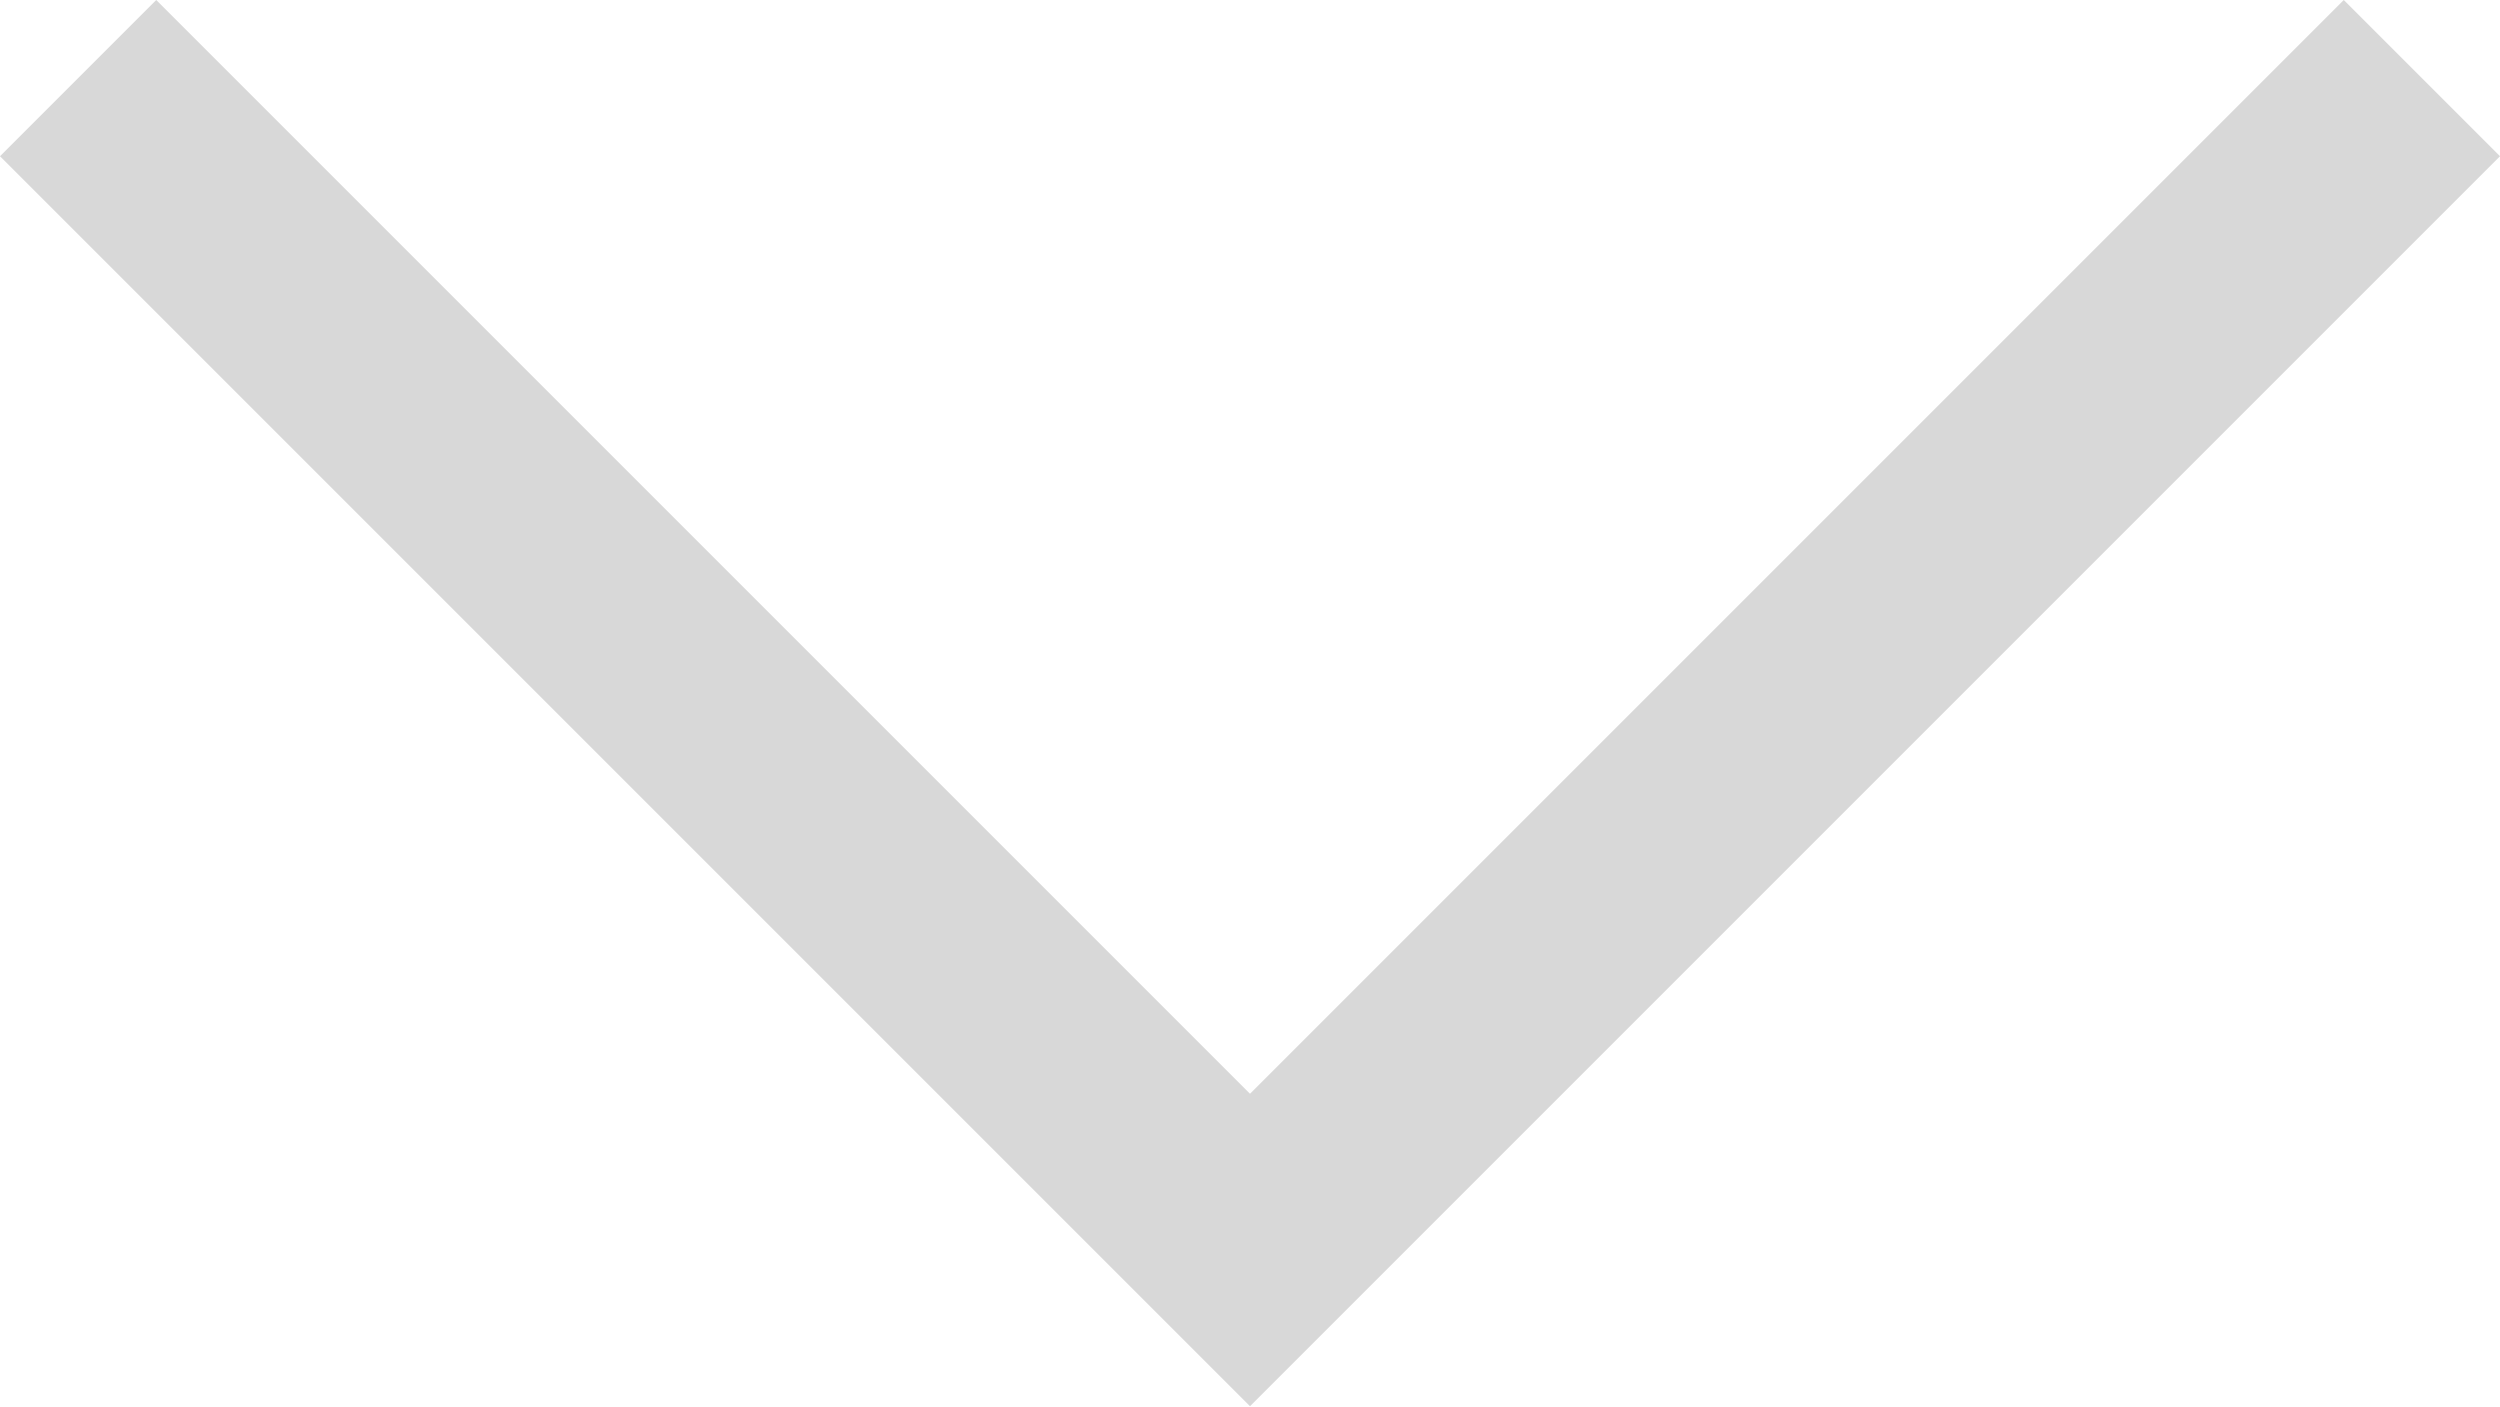
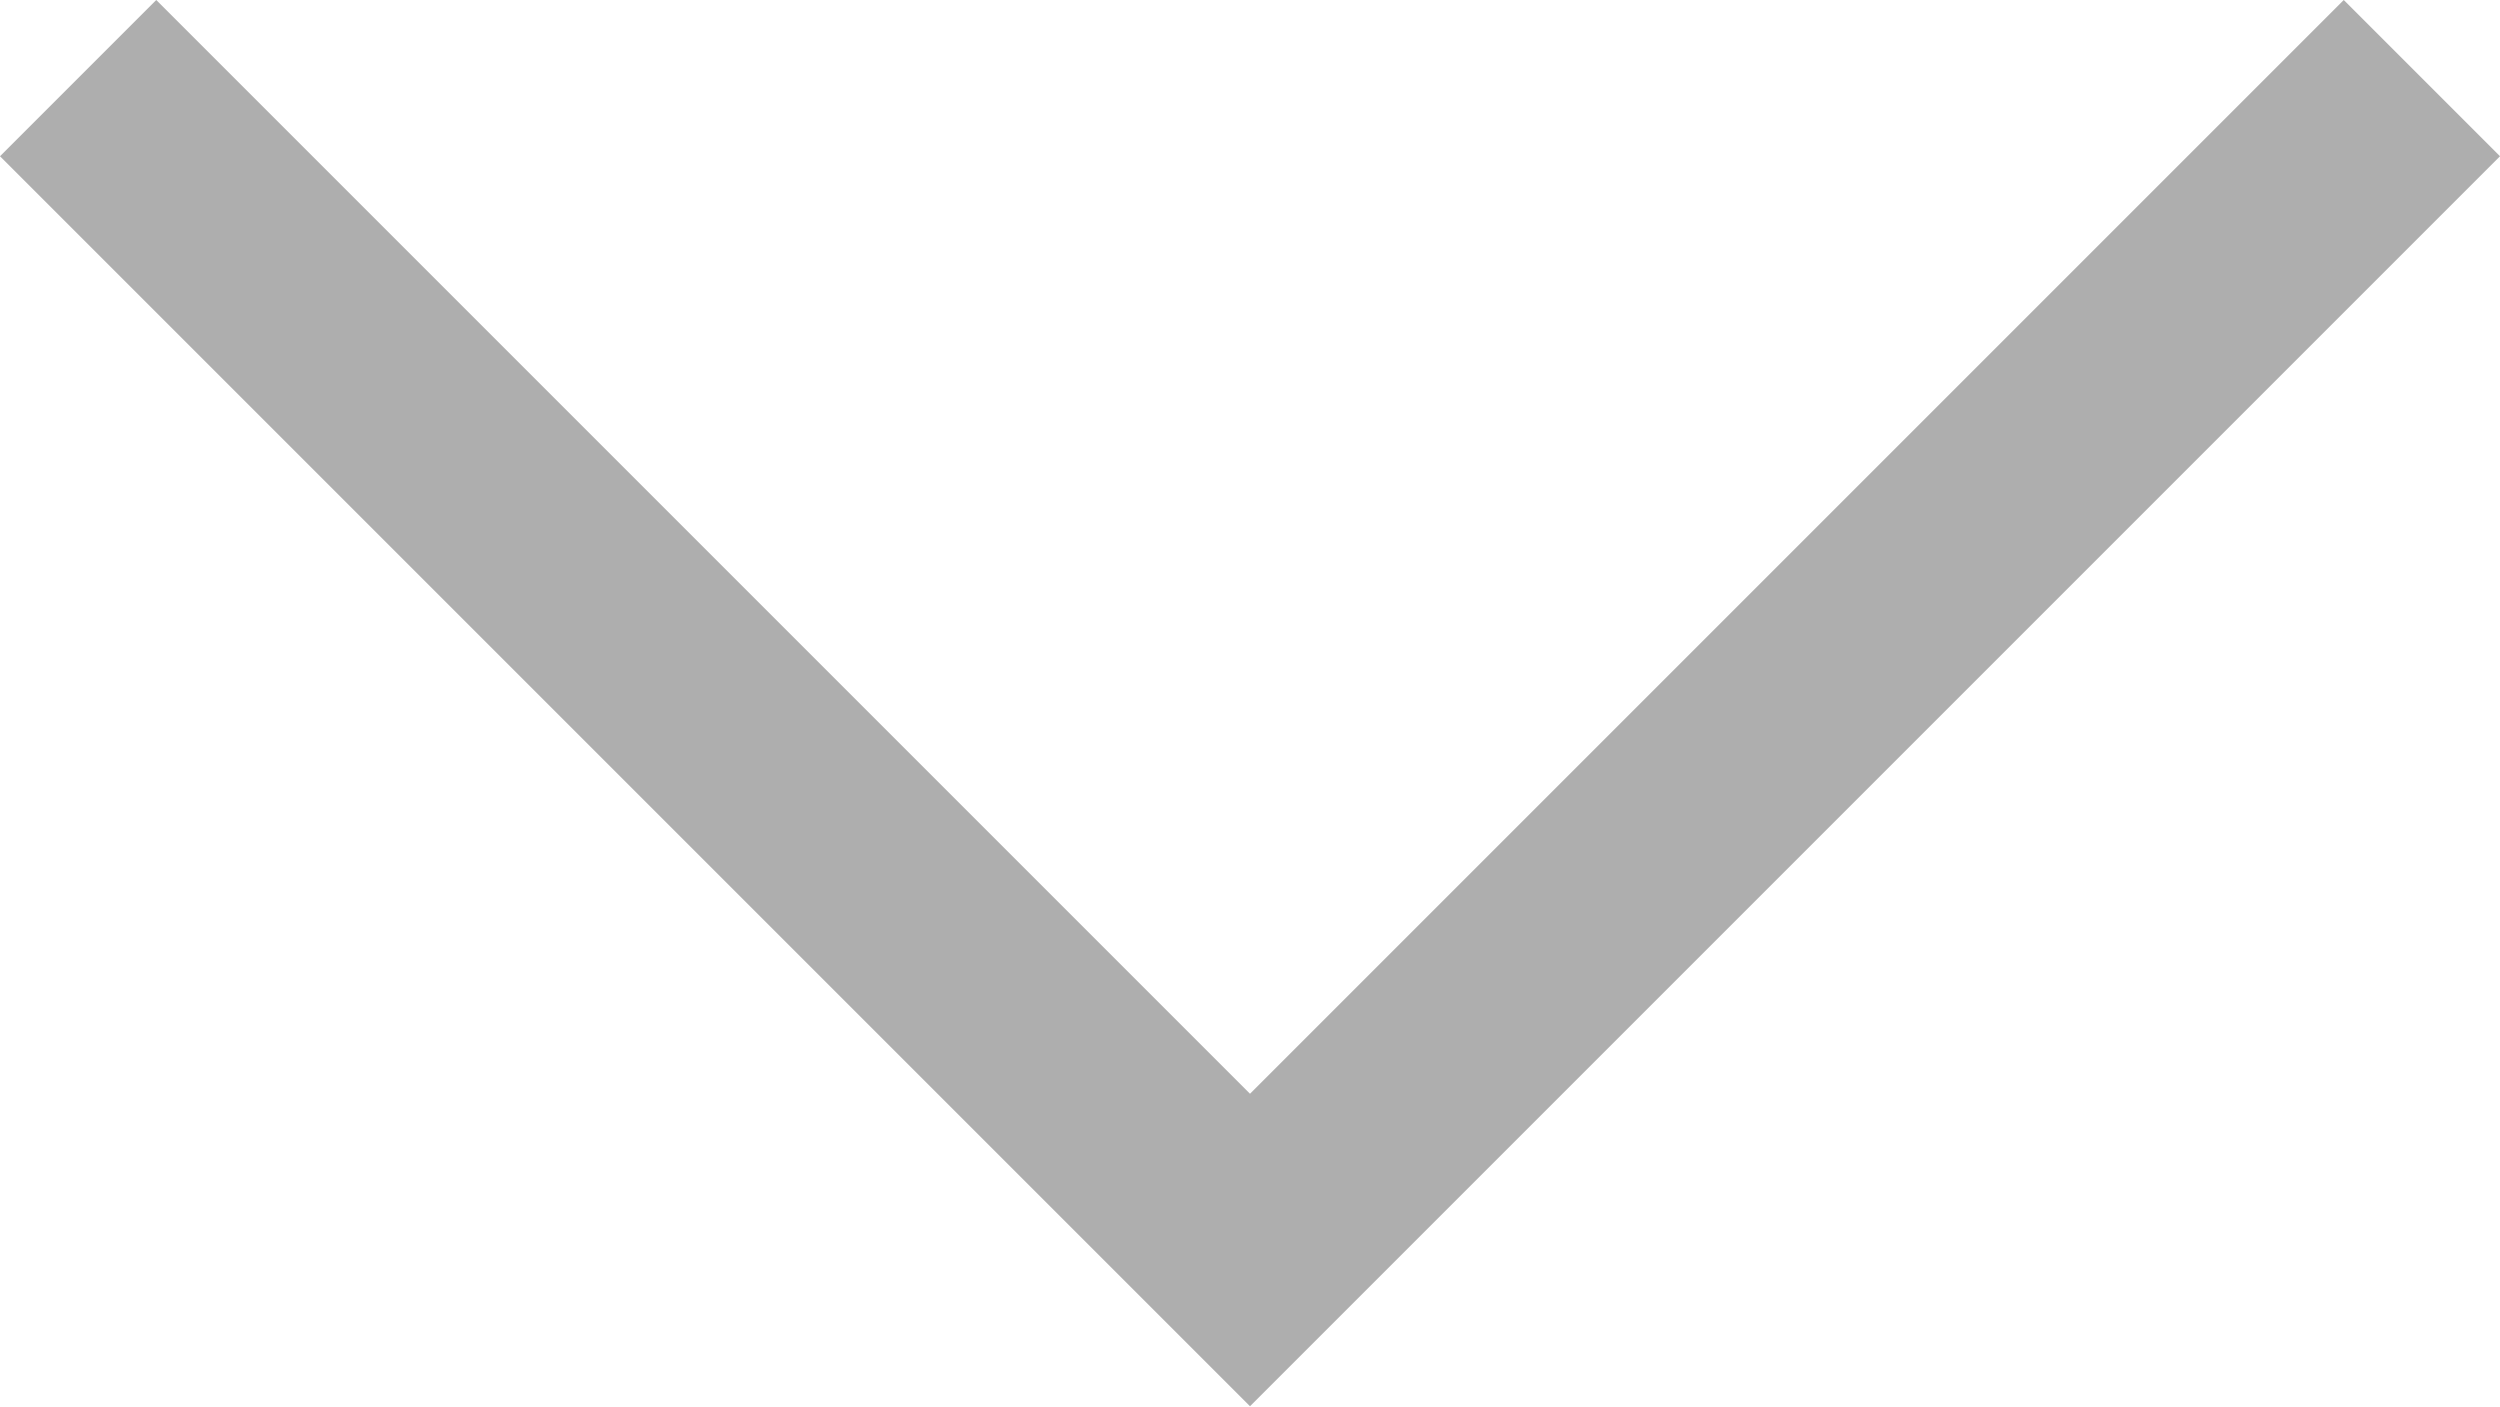
<svg xmlns="http://www.w3.org/2000/svg" width="100%" height="100%" viewBox="0 0 256 144" version="1.1" xml:space="preserve" style="fill-rule:evenodd;clip-rule:evenodd;stroke-linejoin:round;stroke-miterlimit:2;">
-   <path id="Skel51" d="M0,16L128,144L256,16L240,0L128,112L16,0L0,16Z" style="fill:#d8d8d8;" />
+   <path id="Skel51" d="M0,16L128,144L256,16L240,0L128,112L16,0L0,16Z" style="fill:#aeaeae;" />
</svg>
